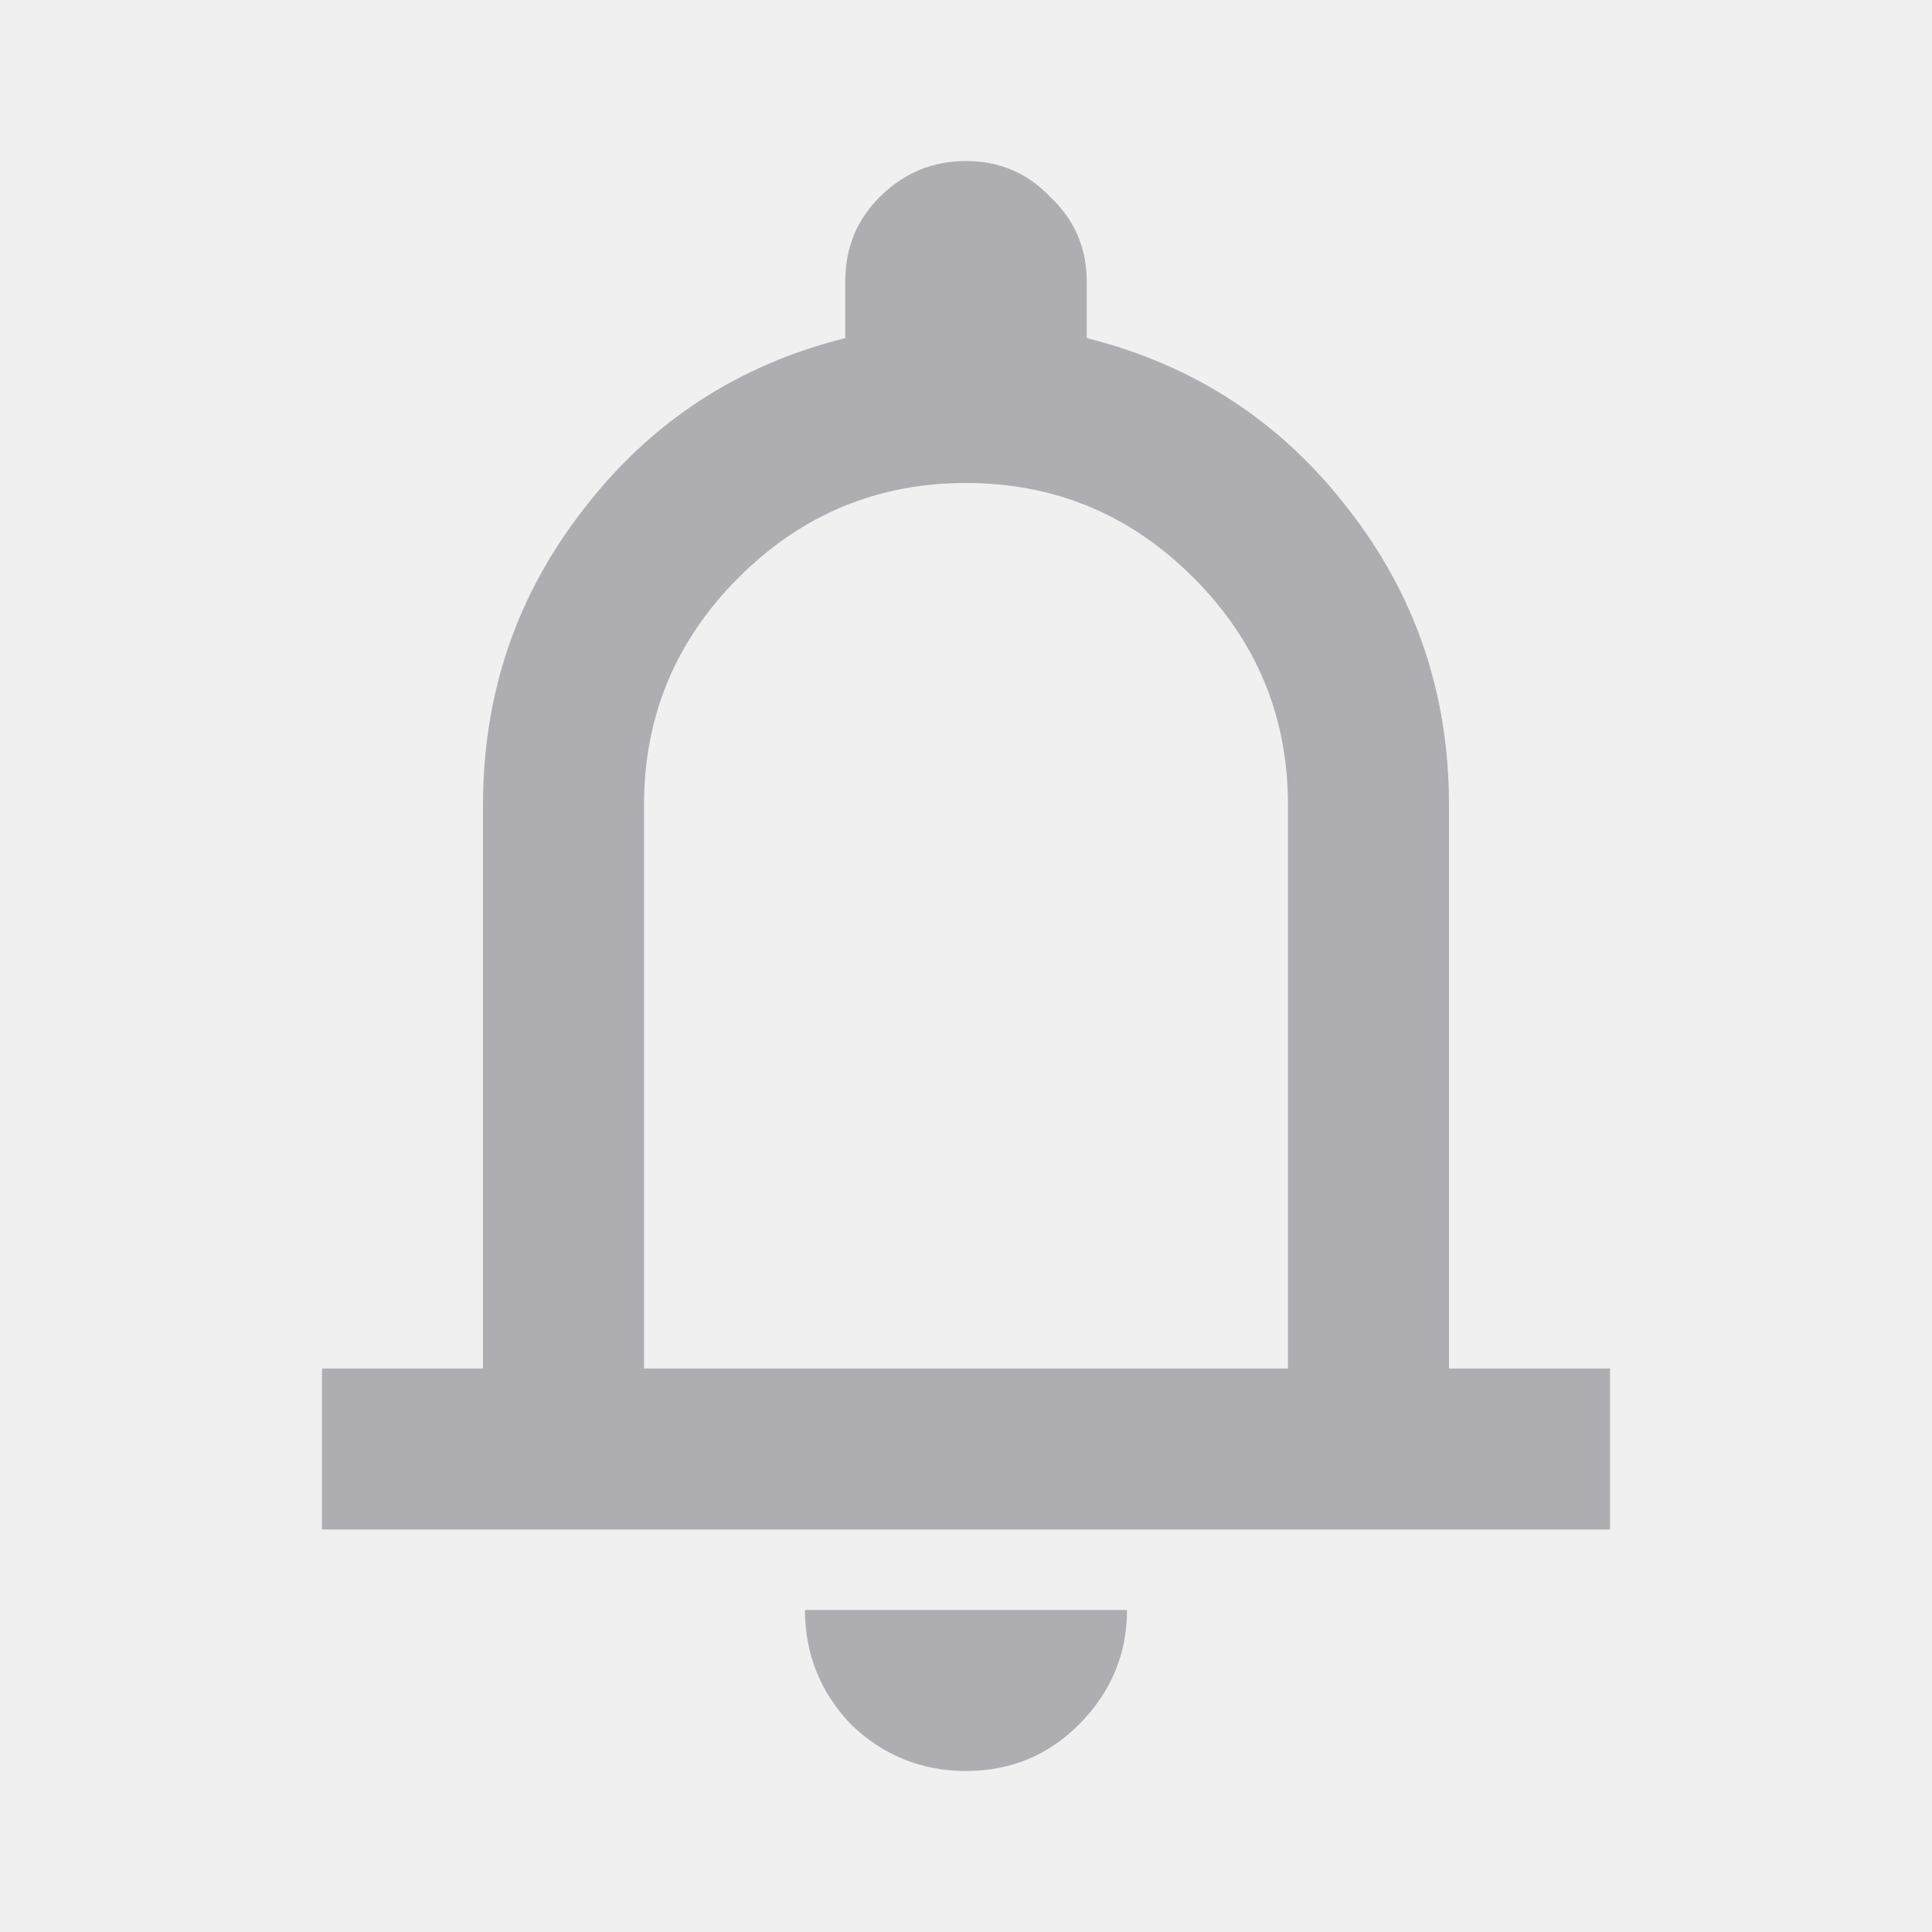
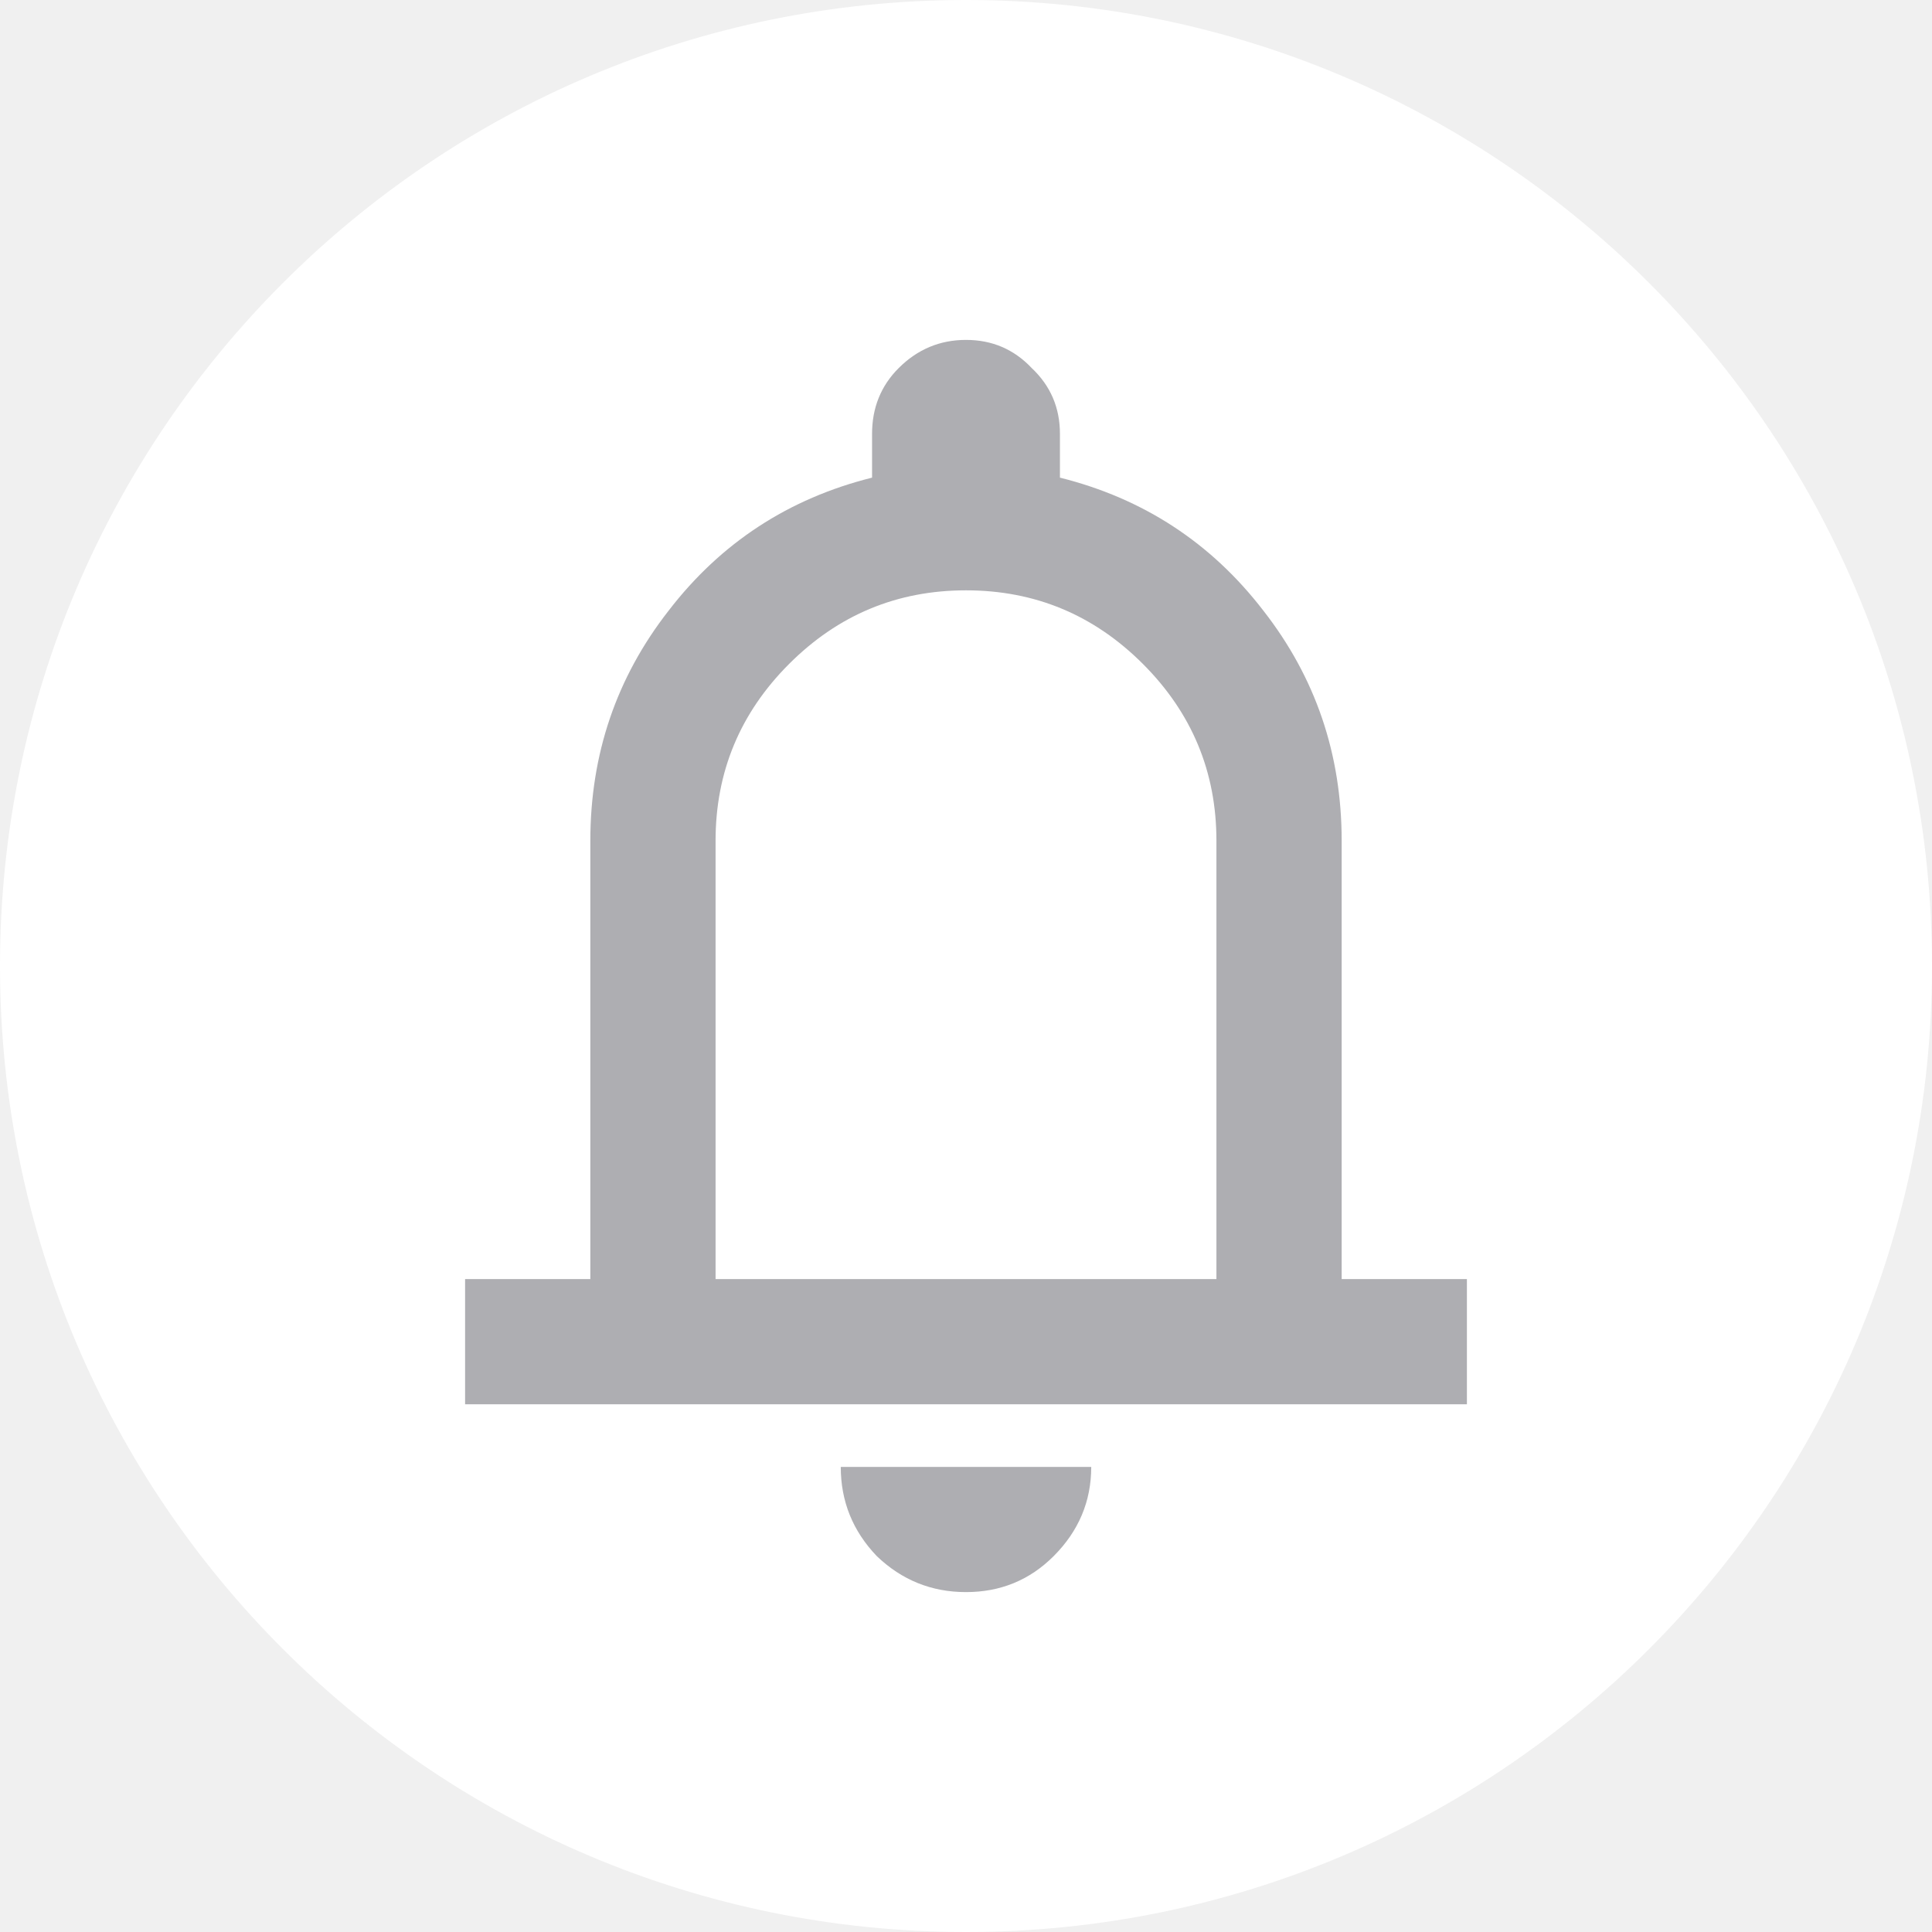
- <svg xmlns="http://www.w3.org/2000/svg" width="35" height="35" viewBox="0 0 35 35" fill="none">
-   <path d="M5.833 27.708V24.792H8.75V14.583C8.75 12.566 9.358 10.78 10.573 9.224C11.788 7.644 13.368 6.611 15.312 6.125V5.104C15.312 4.497 15.519 3.986 15.932 3.573C16.37 3.135 16.892 2.917 17.5 2.917C18.108 2.917 18.618 3.135 19.031 3.573C19.469 3.986 19.688 4.497 19.688 5.104V6.125C21.632 6.611 23.212 7.644 24.427 9.224C25.642 10.78 26.25 12.566 26.25 14.583V24.792H29.167V27.708H5.833ZM17.5 32.083C16.698 32.083 16.005 31.804 15.422 31.245C14.863 30.662 14.583 29.969 14.583 29.167H20.417C20.417 29.969 20.125 30.662 19.542 31.245C18.983 31.804 18.302 32.083 17.5 32.083ZM11.667 24.792H23.333V14.583C23.333 12.979 22.762 11.606 21.62 10.464C20.477 9.321 19.104 8.75 17.5 8.75C15.896 8.75 14.523 9.321 13.38 10.464C12.238 11.606 11.667 12.979 11.667 14.583V24.792Z" fill="#AEAEB2" />
+ <svg xmlns="http://www.w3.org/2000/svg" width="45" height="45" viewBox="0 0 45 45" fill="none">
+   <circle cx="22.5" cy="22.5" r="22.5" fill="white" />
+   <path d="M10.833 32.708V29.792H13.75V19.583C13.75 17.566 14.358 15.78 15.573 14.224C16.788 12.644 18.368 11.611 20.312 11.125V10.104C20.312 9.497 20.519 8.986 20.932 8.573C21.37 8.136 21.892 7.917 22.5 7.917C23.108 7.917 23.618 8.136 24.031 8.573C24.469 8.986 24.688 9.497 24.688 10.104V11.125C26.632 11.611 28.212 12.644 29.427 14.224C30.642 15.78 31.25 17.566 31.25 19.583V29.792H34.167V32.708H10.833ZM22.5 37.083C21.698 37.083 21.005 36.804 20.422 36.245C19.863 35.661 19.583 34.969 19.583 34.167H25.417C25.417 34.969 25.125 35.661 24.542 36.245C23.983 36.804 23.302 37.083 22.5 37.083ZM16.667 29.792H28.333V19.583C28.333 17.979 27.762 16.606 26.62 15.464C25.477 14.321 24.104 13.75 22.5 13.75C20.896 13.75 19.523 14.321 18.38 15.464C17.238 16.606 16.667 17.979 16.667 19.583V29.792Z" fill="#AEAEB2" />
</svg>
